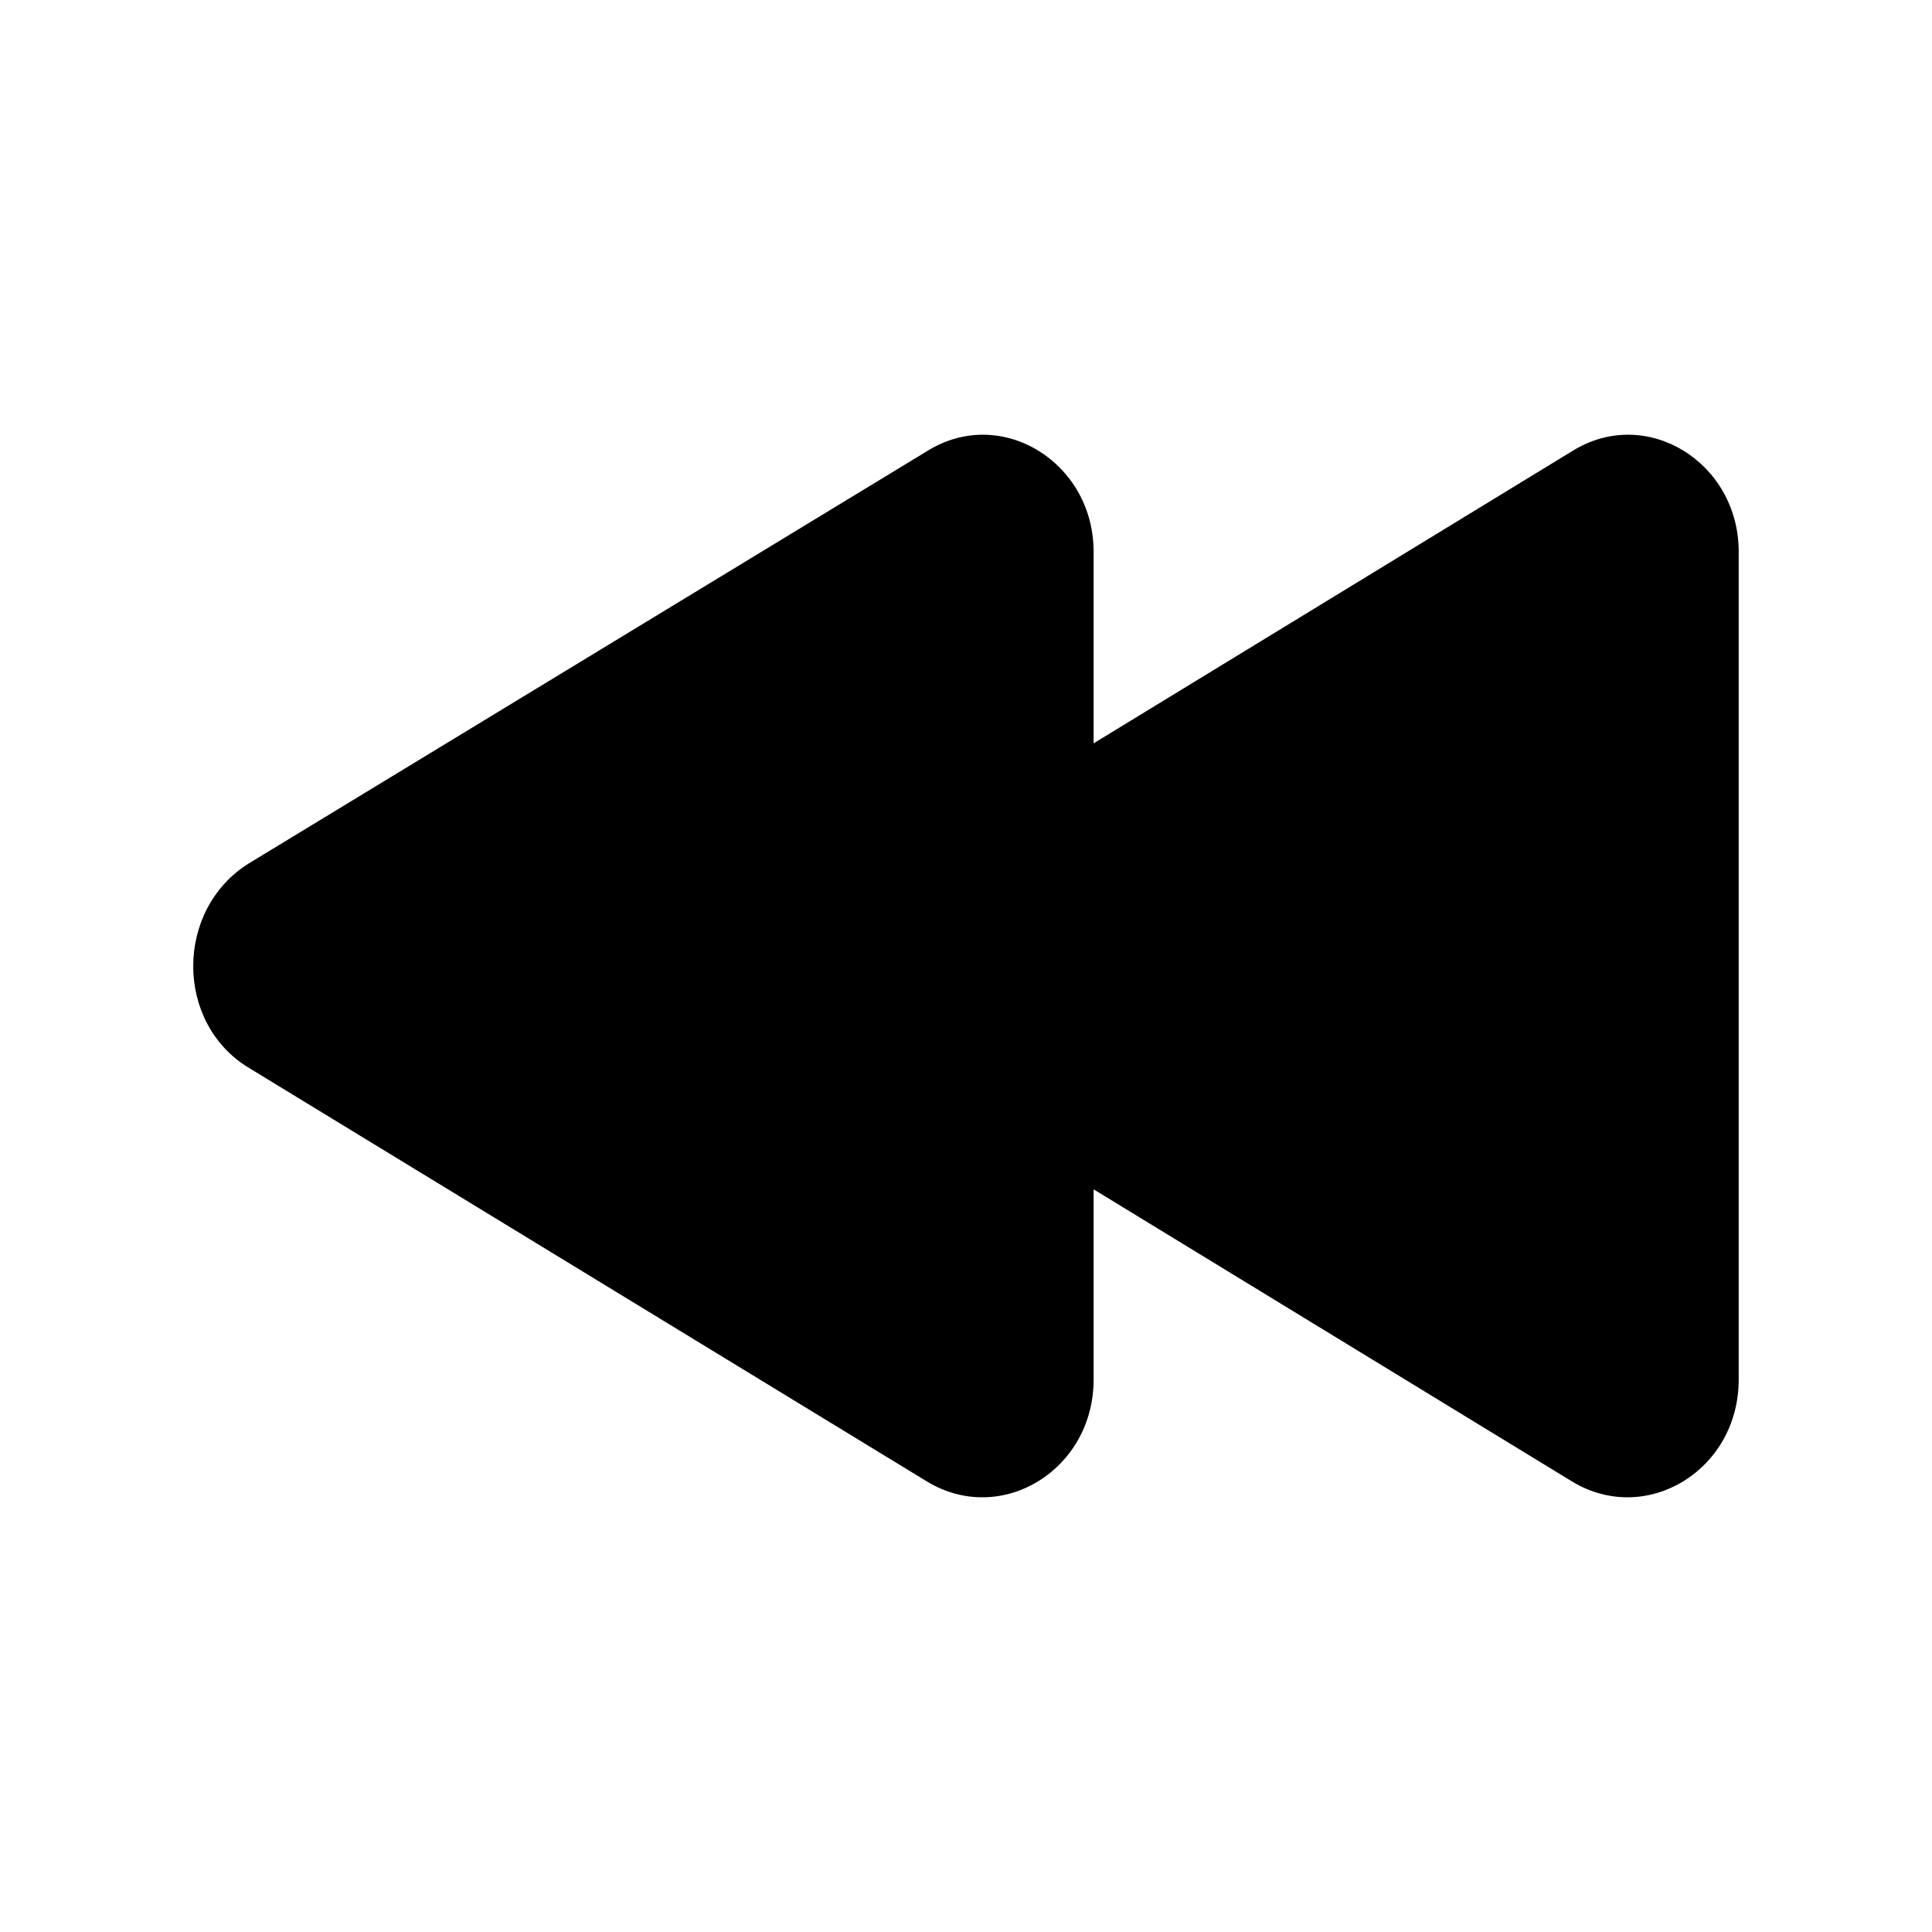
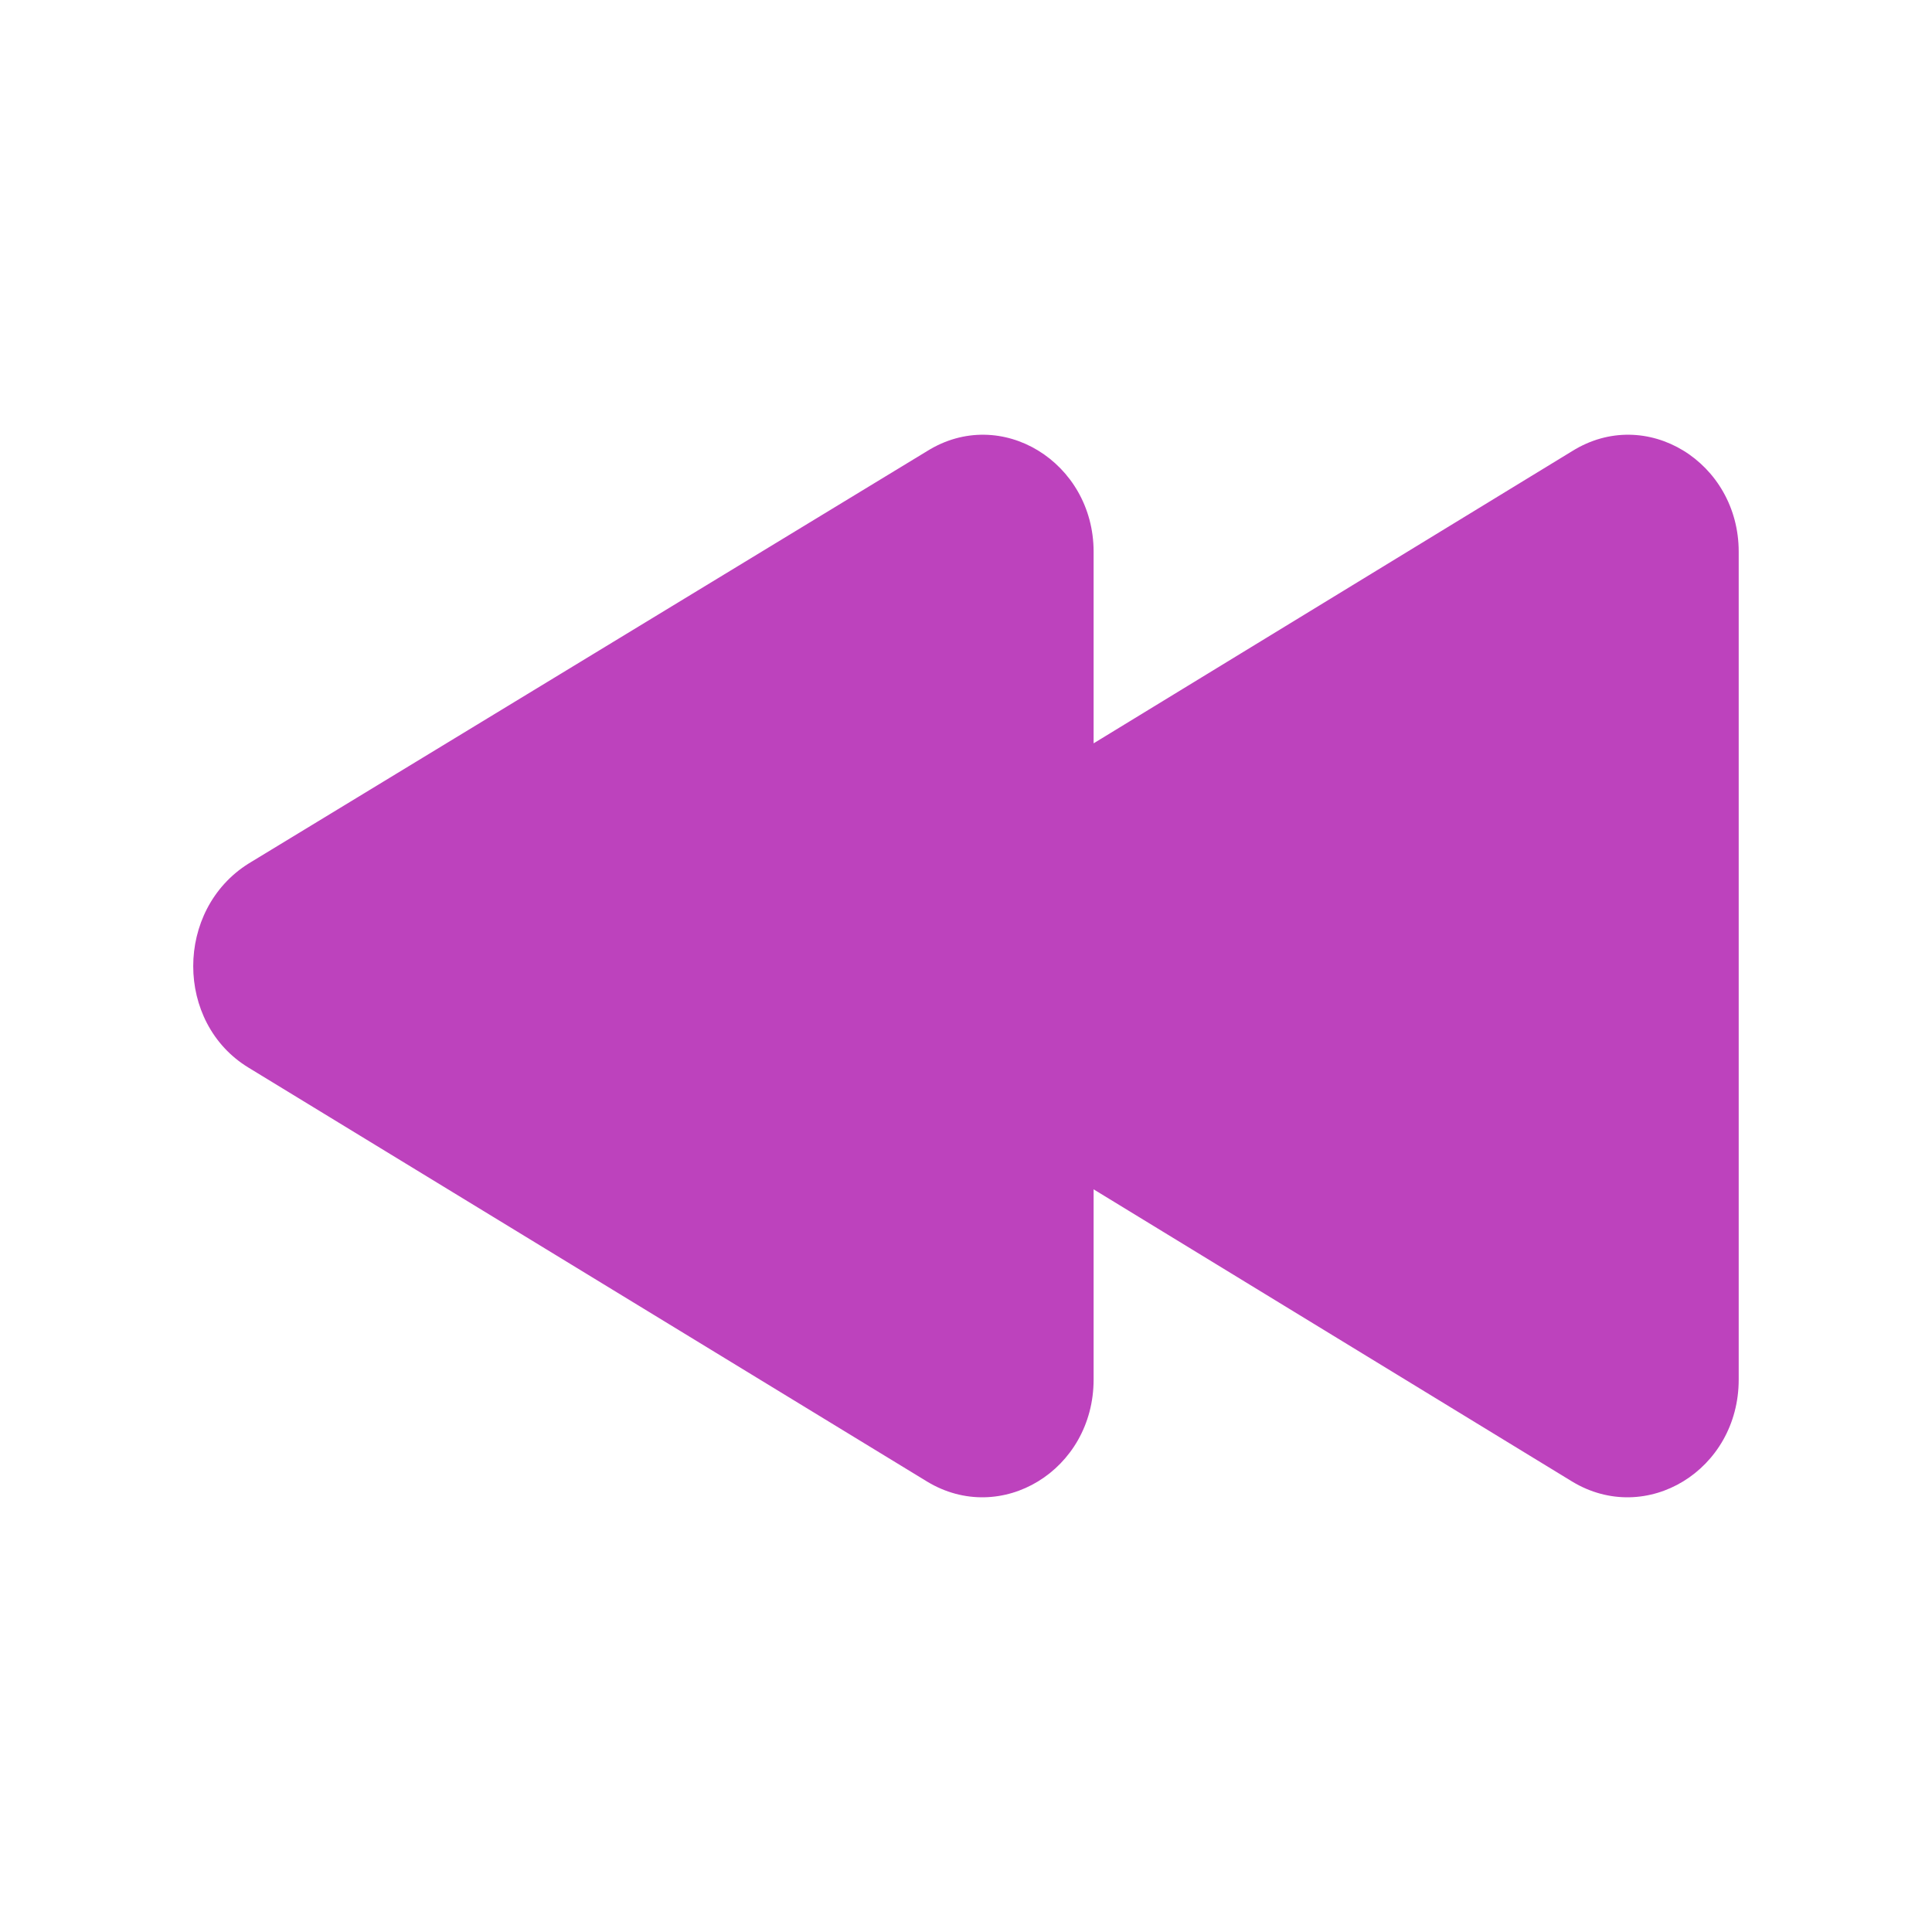
<svg xmlns="http://www.w3.org/2000/svg" width="20px" height="20px" viewBox="0 0 20 20" version="1.1">
  <defs />
-   <g stroke="none" stroke-width="1" fill="none" fill-rule="evenodd">
-     <g fill="currentColor">
+   <g id="Page-1" stroke="none" stroke-width="1" fill="none" fill-rule="evenodd">
+     <g id="slower" fill="#BD42BD">
      <path d="M2.574,8.939 L9.597,4.67 C10.363,4.191 11.321,4.785 11.321,5.711 L11.321,7.695 L16.275,4.67 C17.042,4.191 17.999,4.785 17.999,5.711 L17.999,14.281 C17.999,15.22 17.042,15.801 16.275,15.337 L11.321,12.312 L11.321,14.281 C11.321,15.22 10.363,15.801 9.597,15.337 L2.574,11.053 C1.809,10.589 1.809,9.418 2.574,8.939" />
    </g>
  </g>
</svg>
